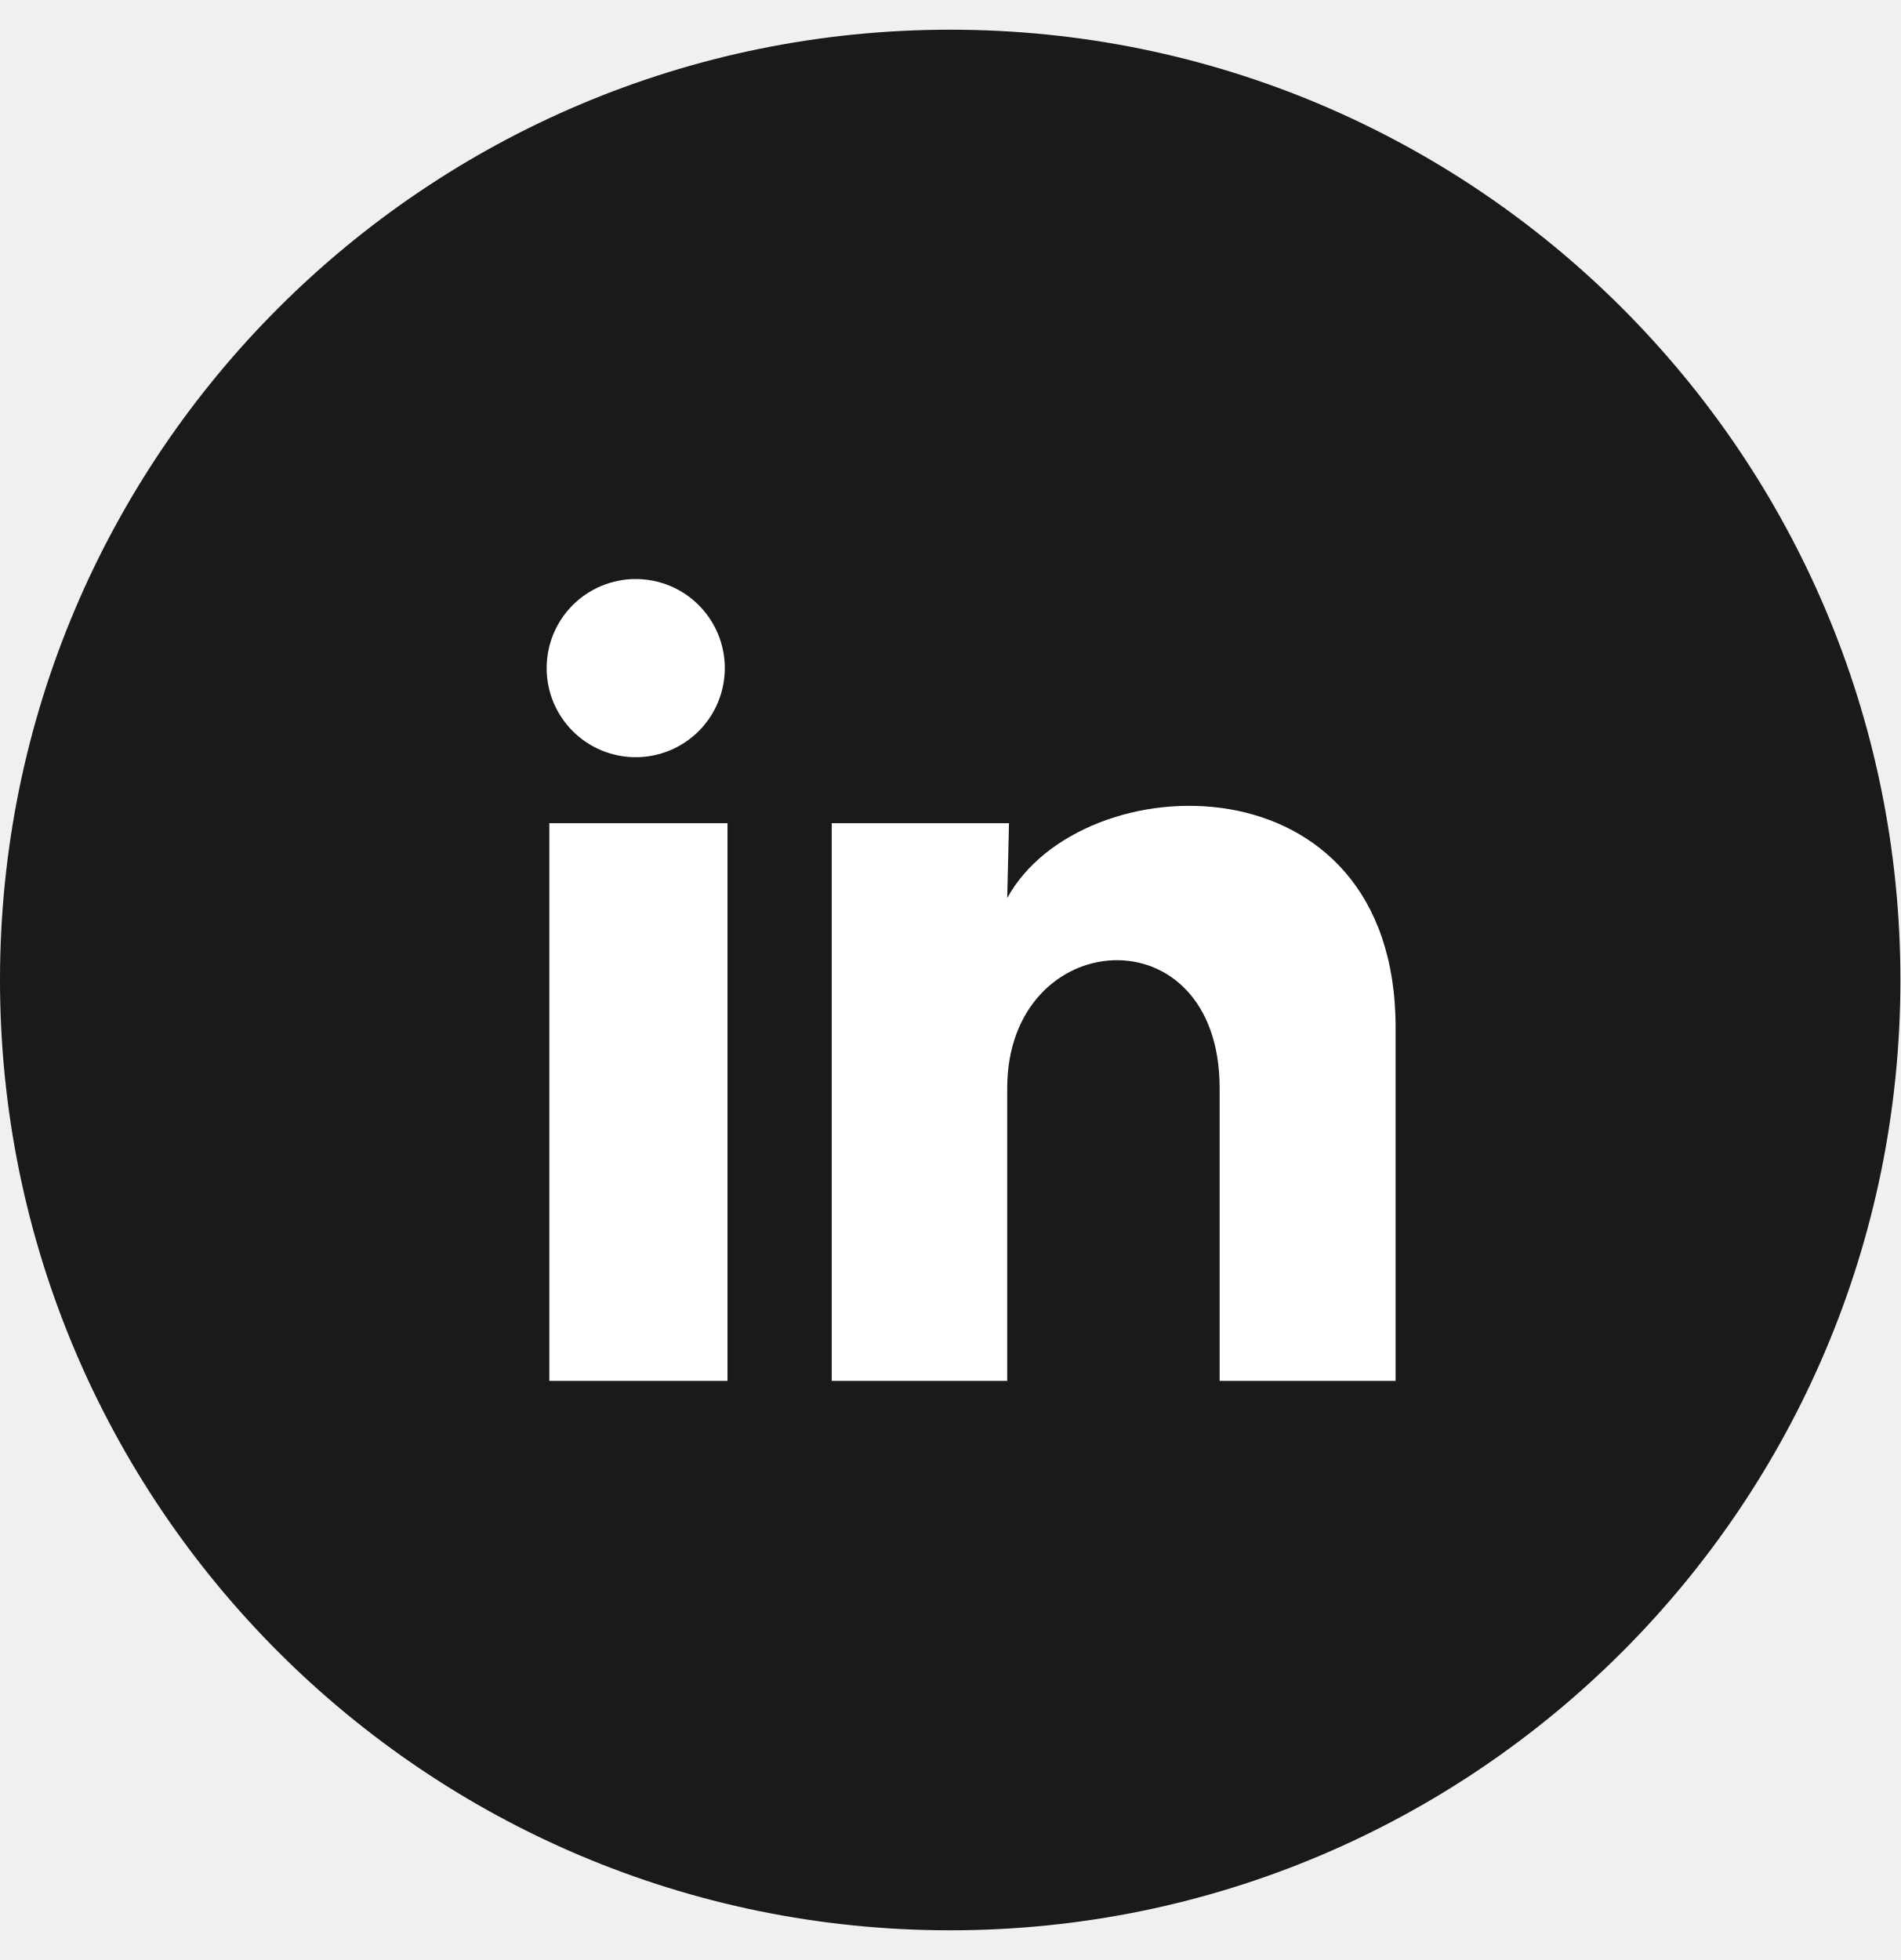
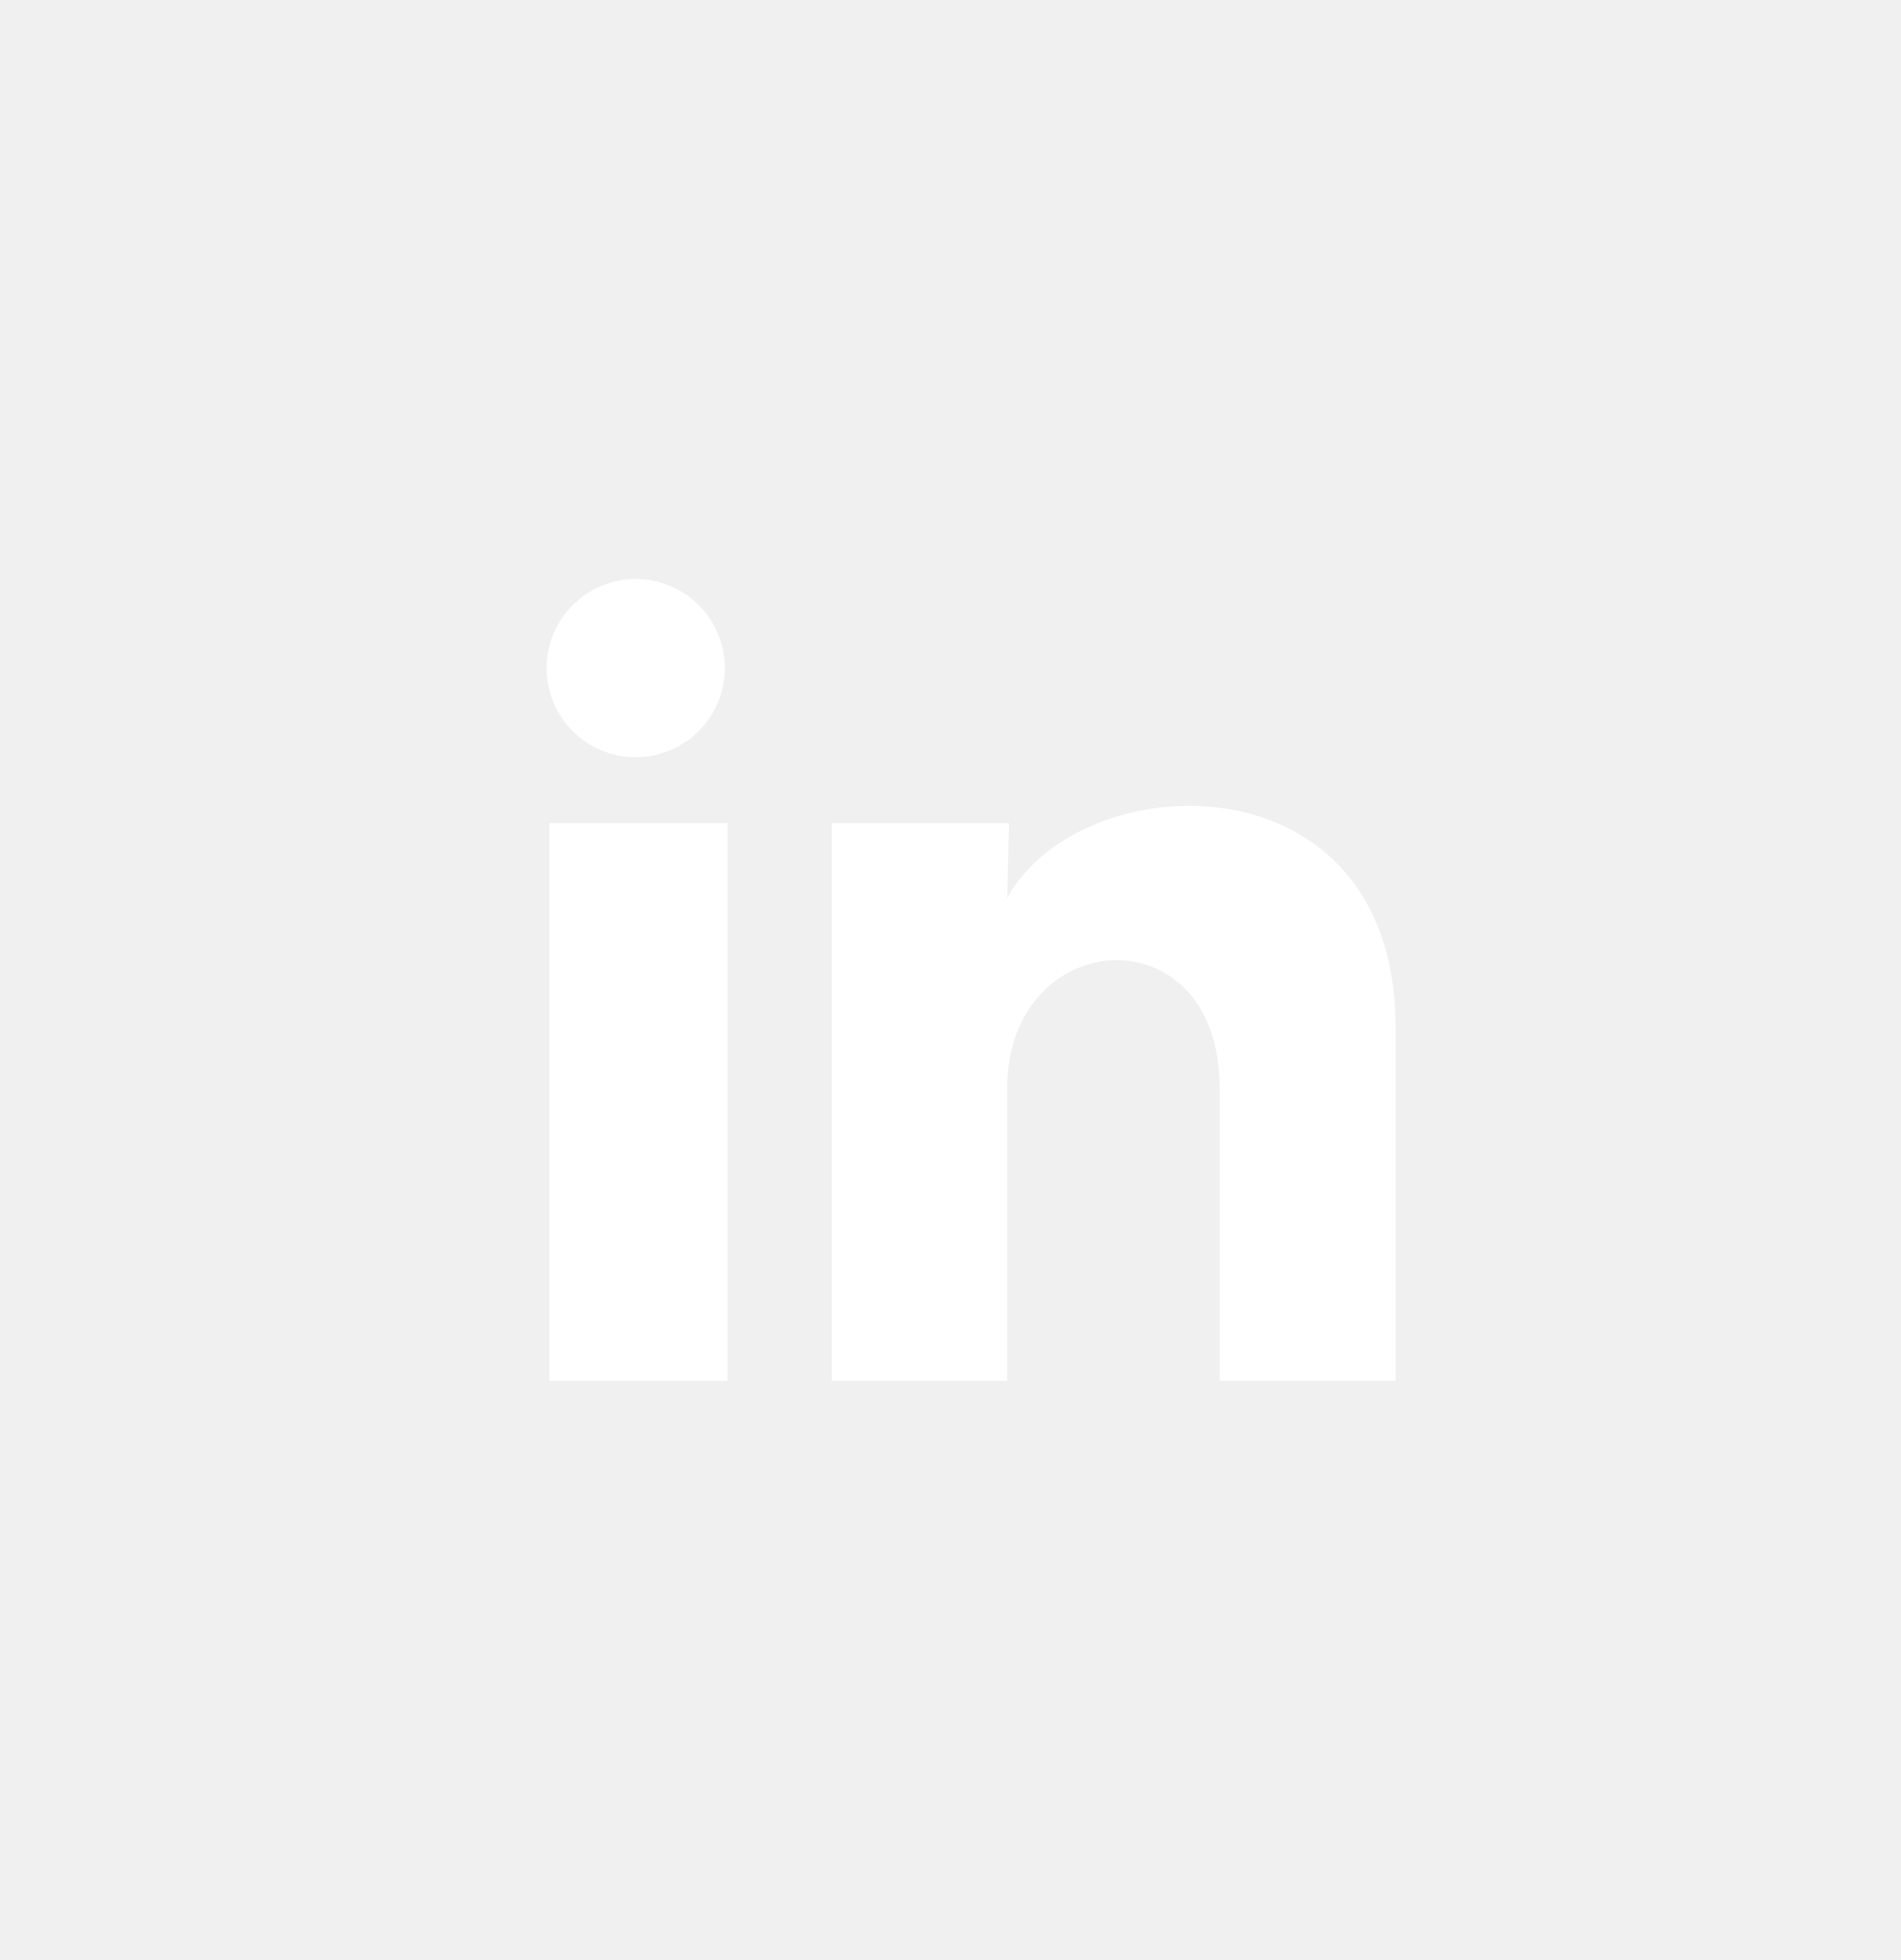
<svg xmlns="http://www.w3.org/2000/svg" width="32" height="33" viewBox="0 0 32 33" fill="none">
-   <rect y="0.5" width="32" height="32" rx="16" fill="#1A1A1A" />
  <path d="M12.205 11.25C12.204 11.648 12.046 12.029 11.765 12.31C11.483 12.591 11.102 12.749 10.704 12.749C10.306 12.749 9.925 12.591 9.643 12.309C9.362 12.028 9.204 11.646 9.205 11.248C9.205 10.85 9.363 10.469 9.644 10.188C9.926 9.907 10.307 9.749 10.705 9.749C11.103 9.749 11.485 9.907 11.766 10.189C12.047 10.47 12.205 10.852 12.205 11.25ZM12.25 13.86H9.25V23.25H12.25V13.86ZM16.99 13.86H14.005V23.25H16.96V18.322C16.96 15.577 20.537 15.322 20.537 18.322V23.25H23.5V17.302C23.5 12.675 18.205 12.847 16.96 15.12L16.99 13.86Z" fill="white" />
</svg>
